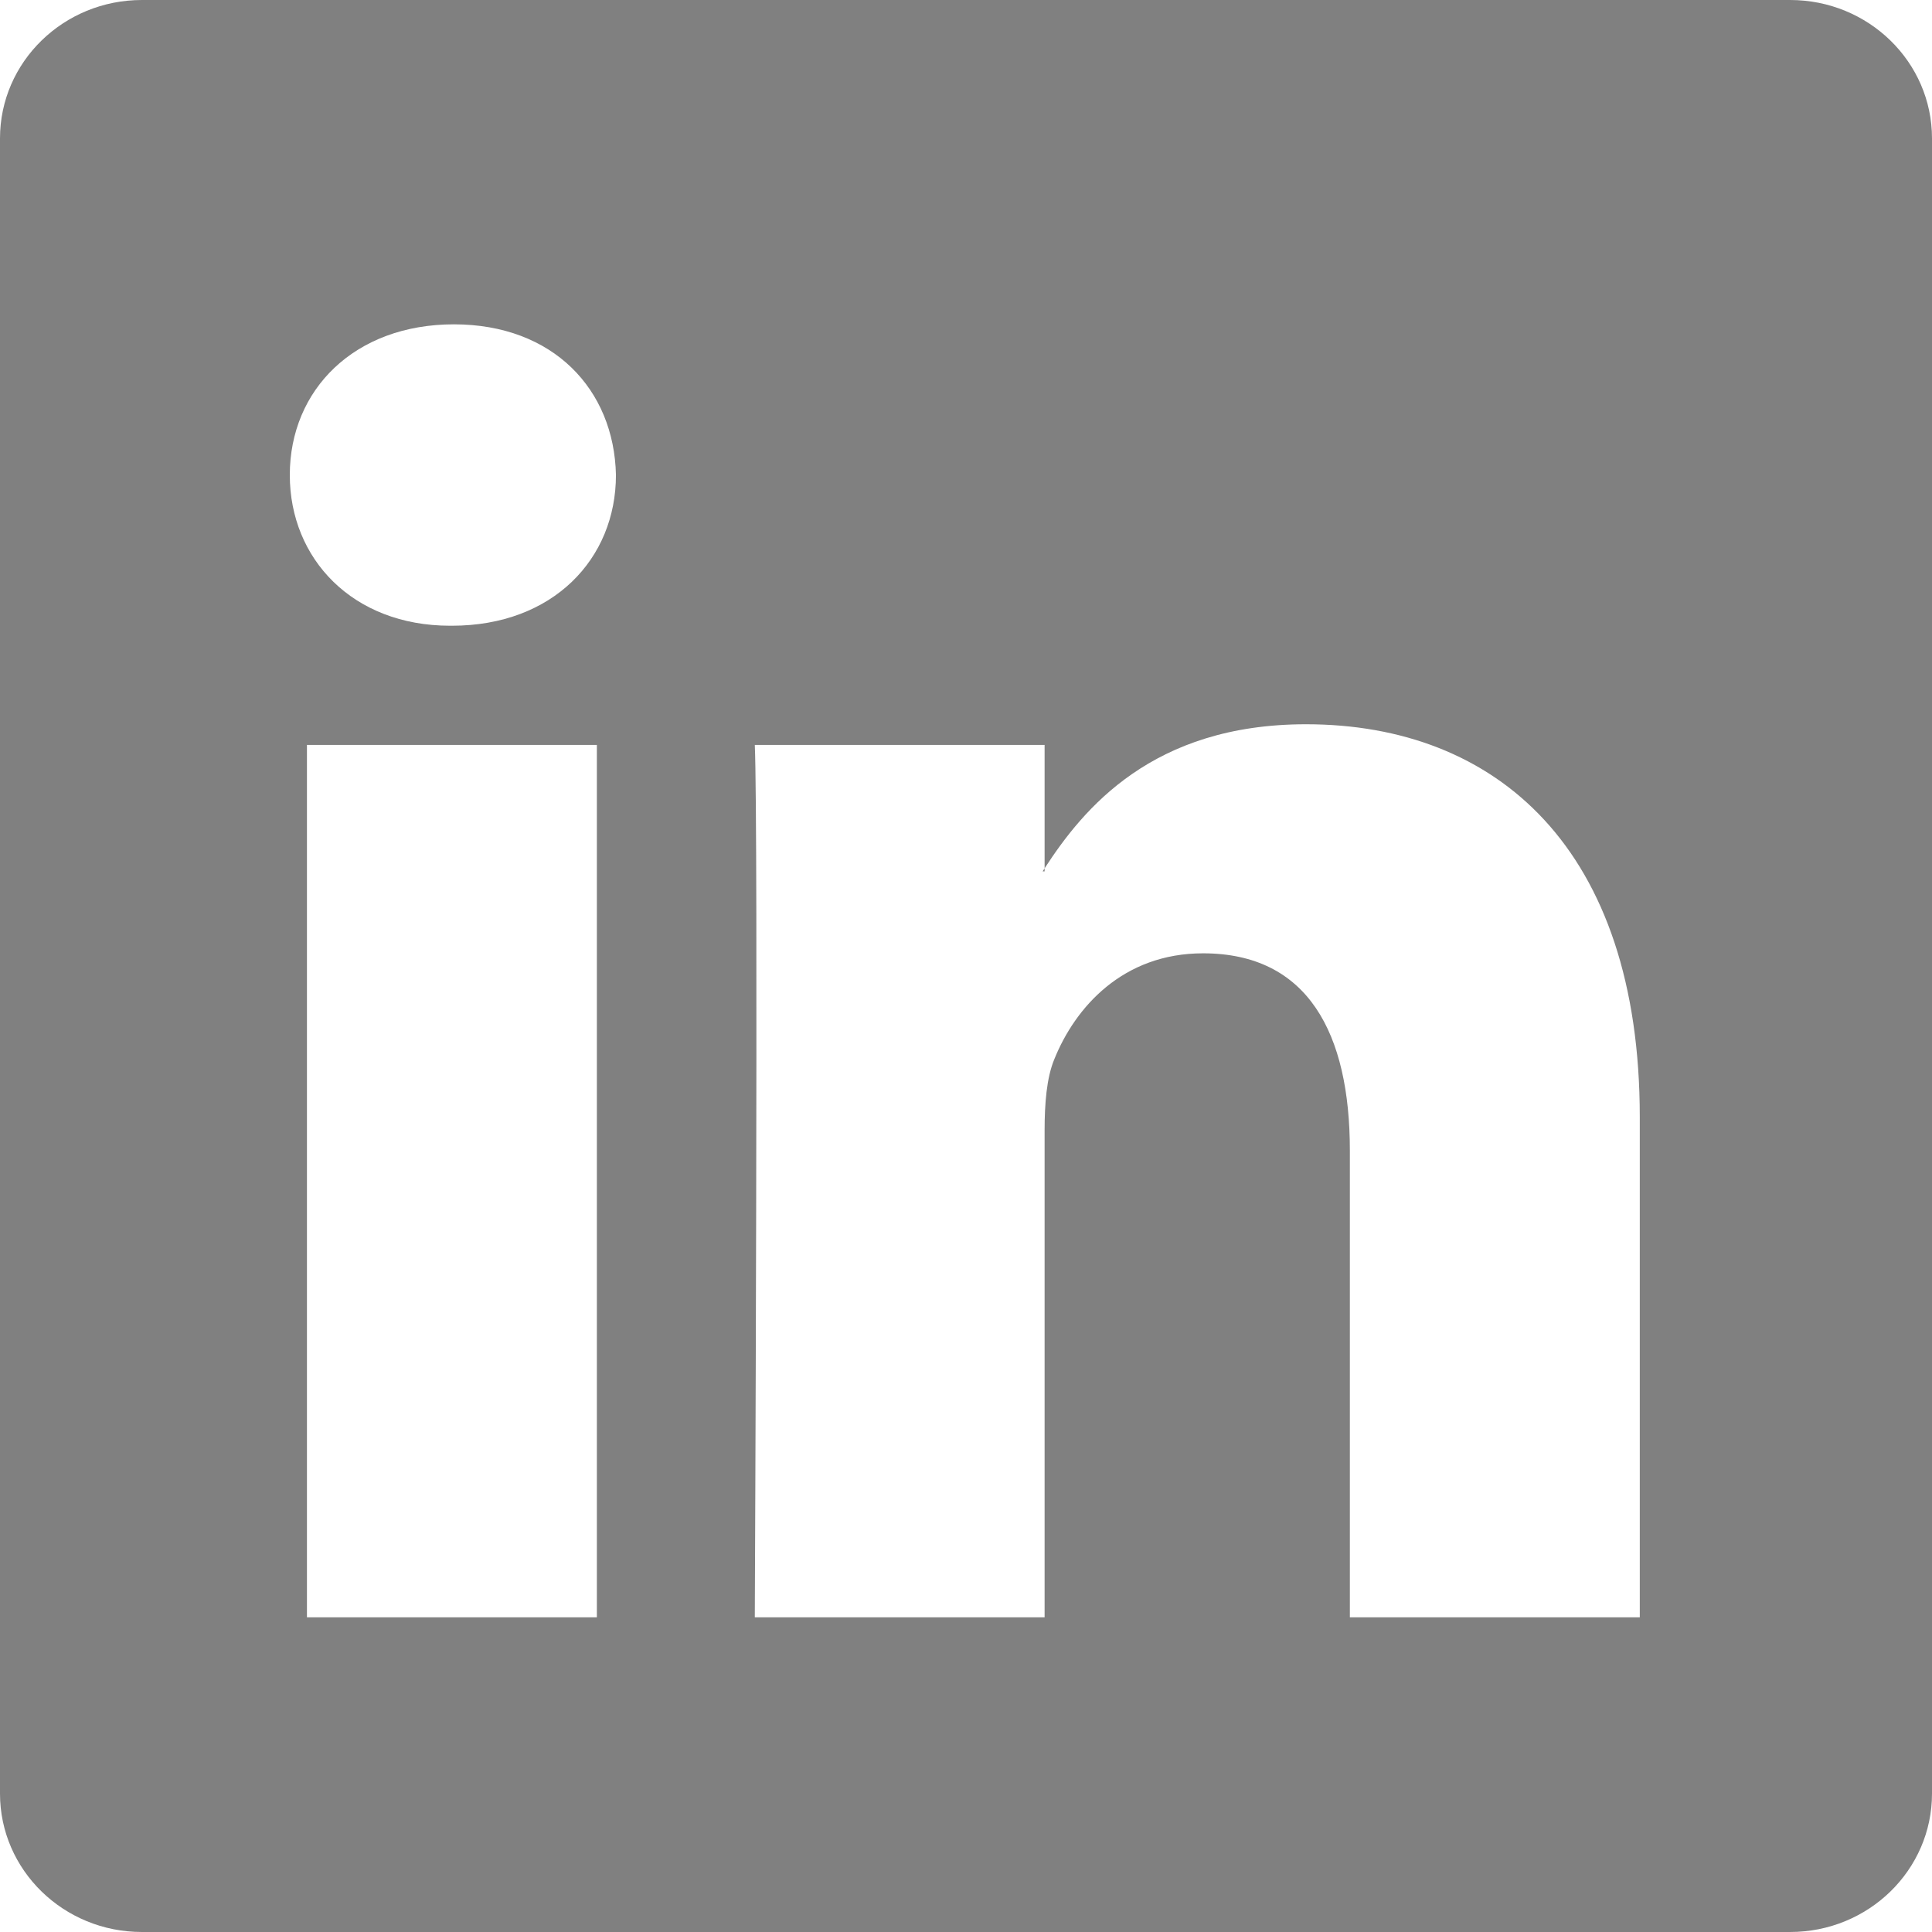
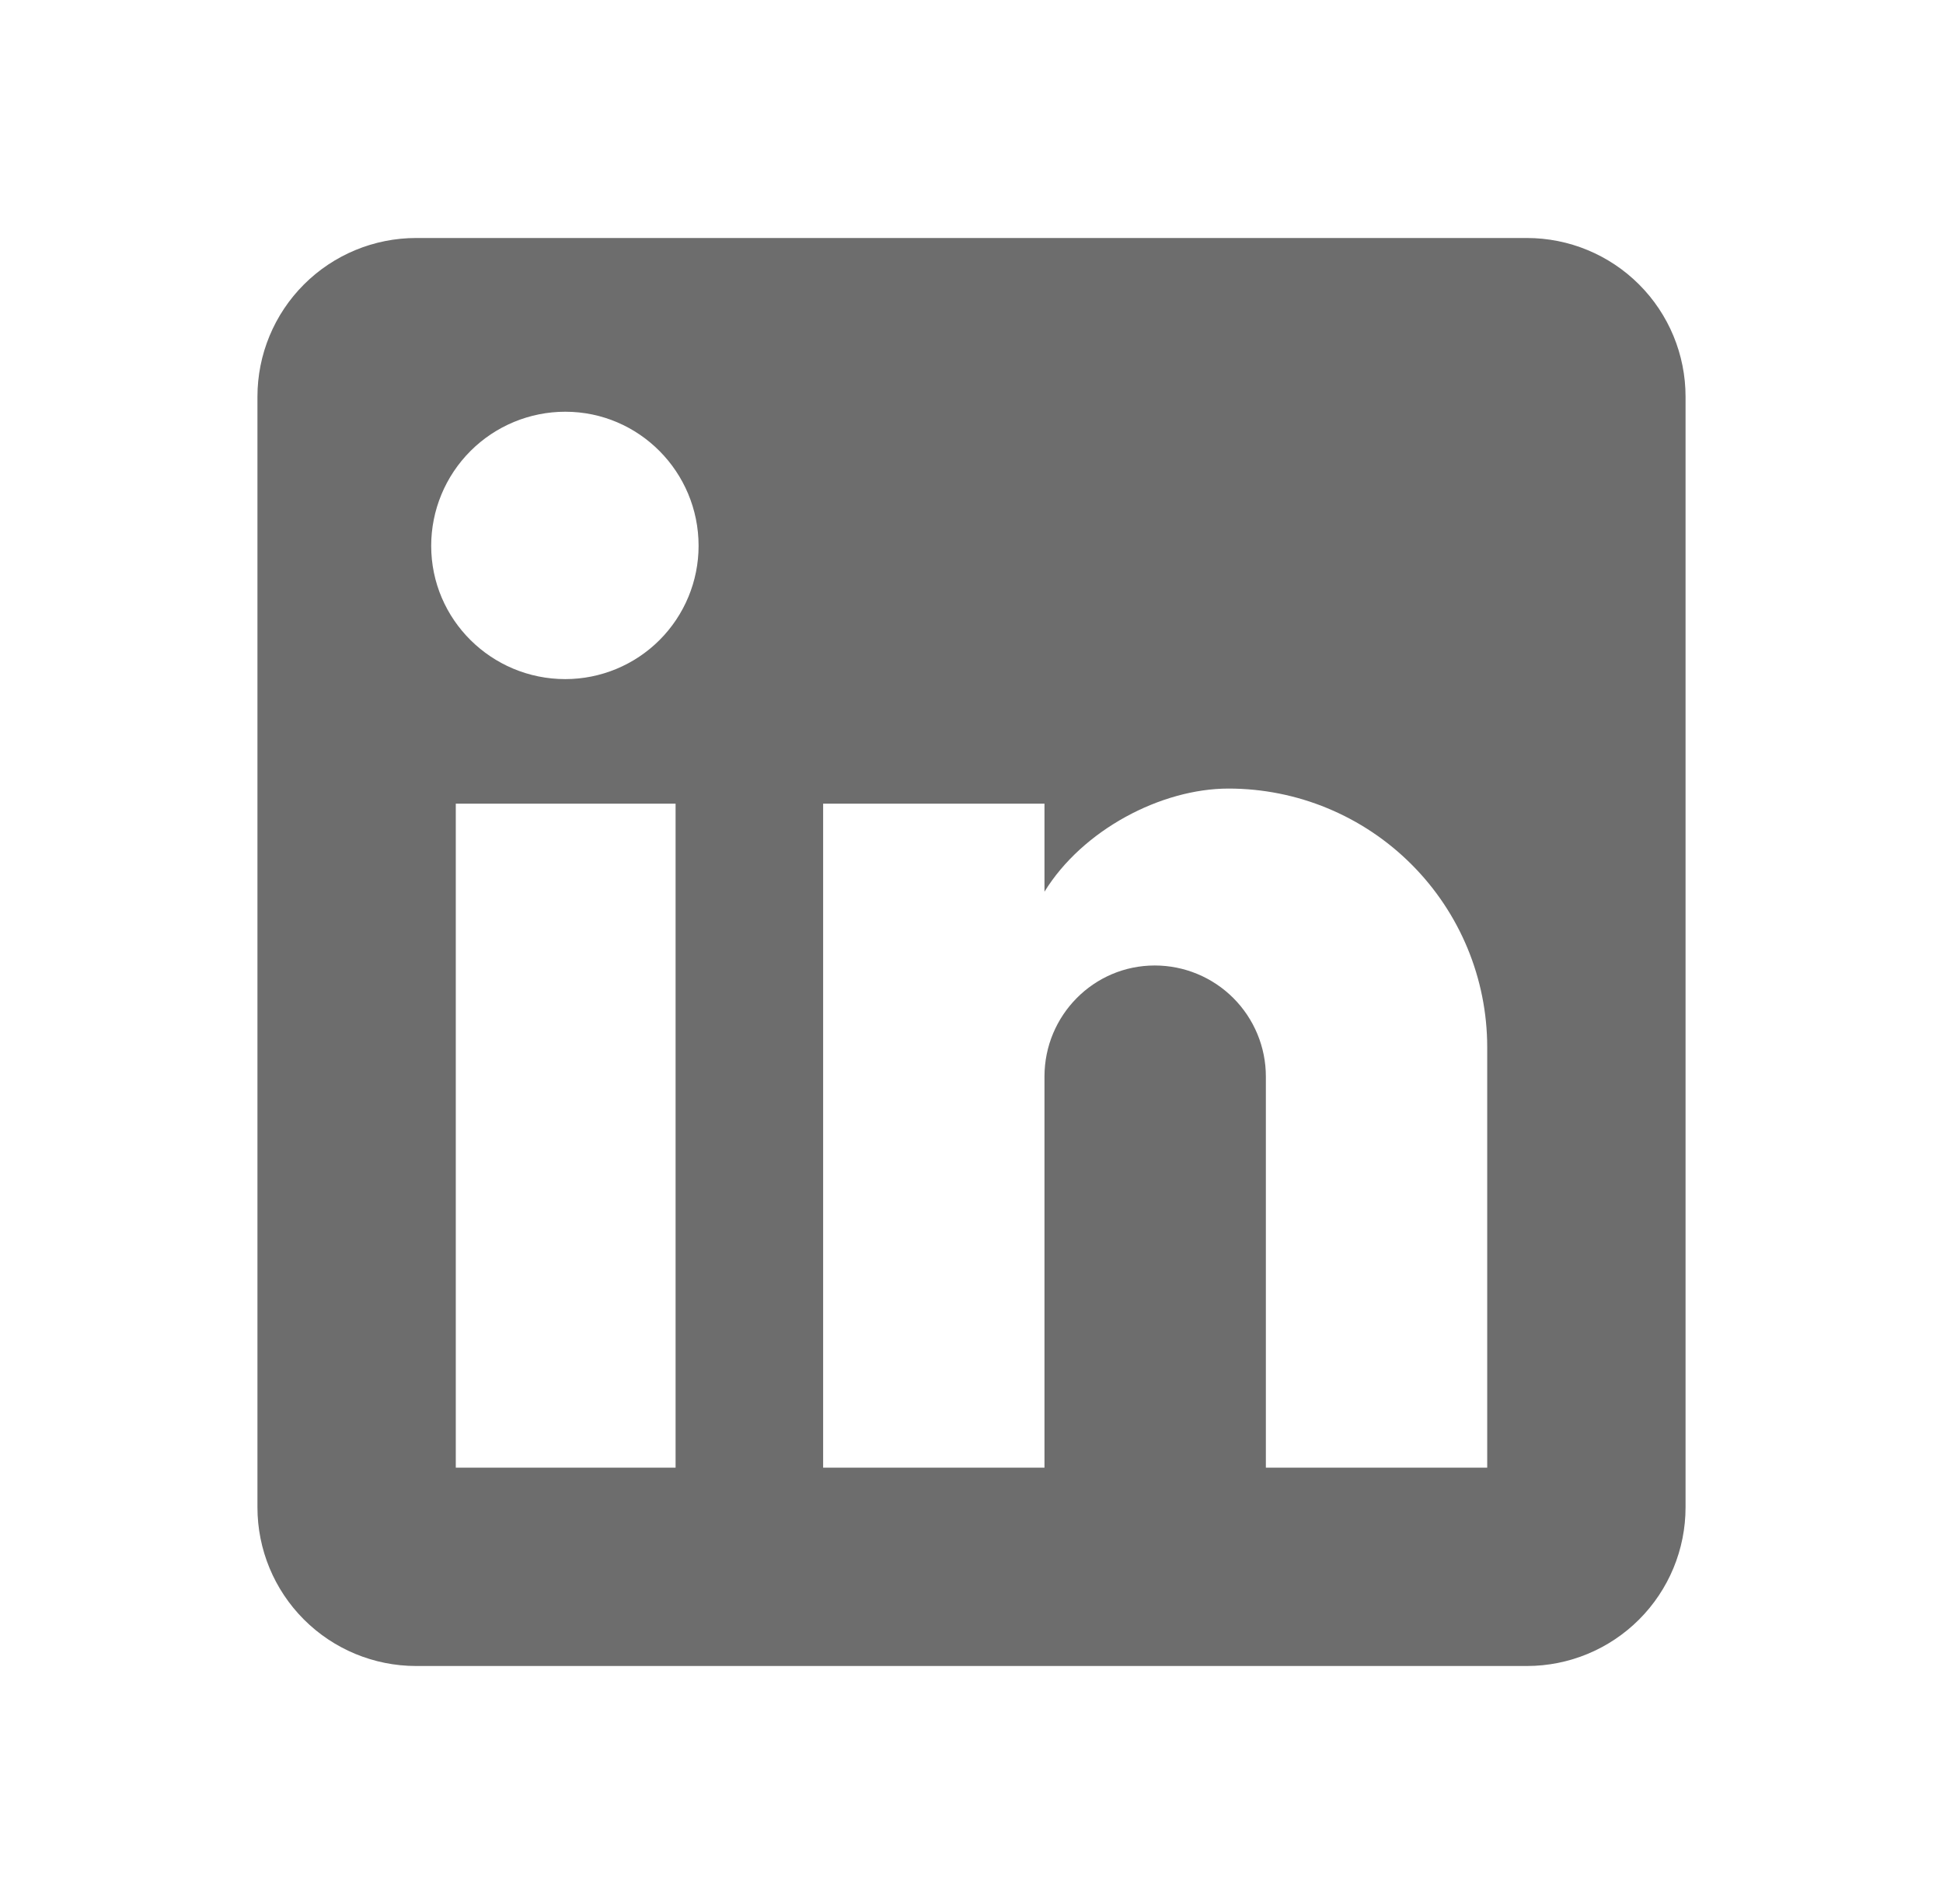
- <svg xmlns="http://www.w3.org/2000/svg" width="16" height="16" fill="#808080" class="bi bi-linkedin" viewBox="0 0 16 16">
-   <path d="M0 1.146C0 .513.526 0 1.175 0h13.65C15.474 0 16 .513 16 1.146v13.708c0 .633-.526 1.146-1.175 1.146H1.175C.526 16 0 15.487 0 14.854zm4.943 12.248V6.169H2.542v7.225zm-1.2-8.212c.837 0 1.358-.554 1.358-1.248-.015-.709-.52-1.248-1.342-1.248S2.4 3.226 2.4 3.934c0 .694.521 1.248 1.327 1.248zm4.908 8.212V9.359c0-.216.016-.432.08-.586.173-.431.568-.878 1.232-.878.869 0 1.216.662 1.216 1.634v3.865h2.401V9.25c0-2.22-1.184-3.252-2.764-3.252-1.274 0-1.845.7-2.165 1.193v.025h-.016l.016-.025V6.169h-2.4c.03.678 0 7.225 0 7.225z" />
+ <svg xmlns="http://www.w3.org/2000/svg" width="50" height="49" viewBox="0 0 50 49" fill="none">
+   <path d="M39.292 6.125C40.375 6.125 41.413 6.555 42.179 7.321C42.945 8.087 43.375 9.125 43.375 10.208V38.792C43.375 39.875 42.945 40.913 42.179 41.679C41.413 42.445 40.375 42.875 39.292 42.875H10.708C9.625 42.875 8.587 42.445 7.821 41.679C7.055 40.913 6.625 39.875 6.625 38.792V10.208C6.625 9.125 7.055 8.087 7.821 7.321C8.587 6.555 9.625 6.125 10.708 6.125H39.292ZM38.271 37.771V26.95C38.271 25.185 37.57 23.492 36.321 22.244C35.073 20.995 33.38 20.294 31.615 20.294C29.88 20.294 27.858 21.356 26.878 22.948V20.682H21.182V37.771H26.878V27.705C26.878 26.133 28.144 24.847 29.716 24.847C30.474 24.847 31.201 25.148 31.737 25.684C32.273 26.22 32.575 26.947 32.575 27.705V37.771H38.271ZM14.547 17.477C15.456 17.477 16.329 17.115 16.972 16.472C17.615 15.829 17.977 14.956 17.977 14.047C17.977 12.148 16.445 10.596 14.547 10.596C13.632 10.596 12.754 10.96 12.107 11.607C11.46 12.254 11.096 13.132 11.096 14.047C11.096 15.945 12.648 17.477 14.547 17.477ZM17.385 37.771V20.682H11.729V37.771H17.385Z" fill="#6D6D6D" />
</svg>
